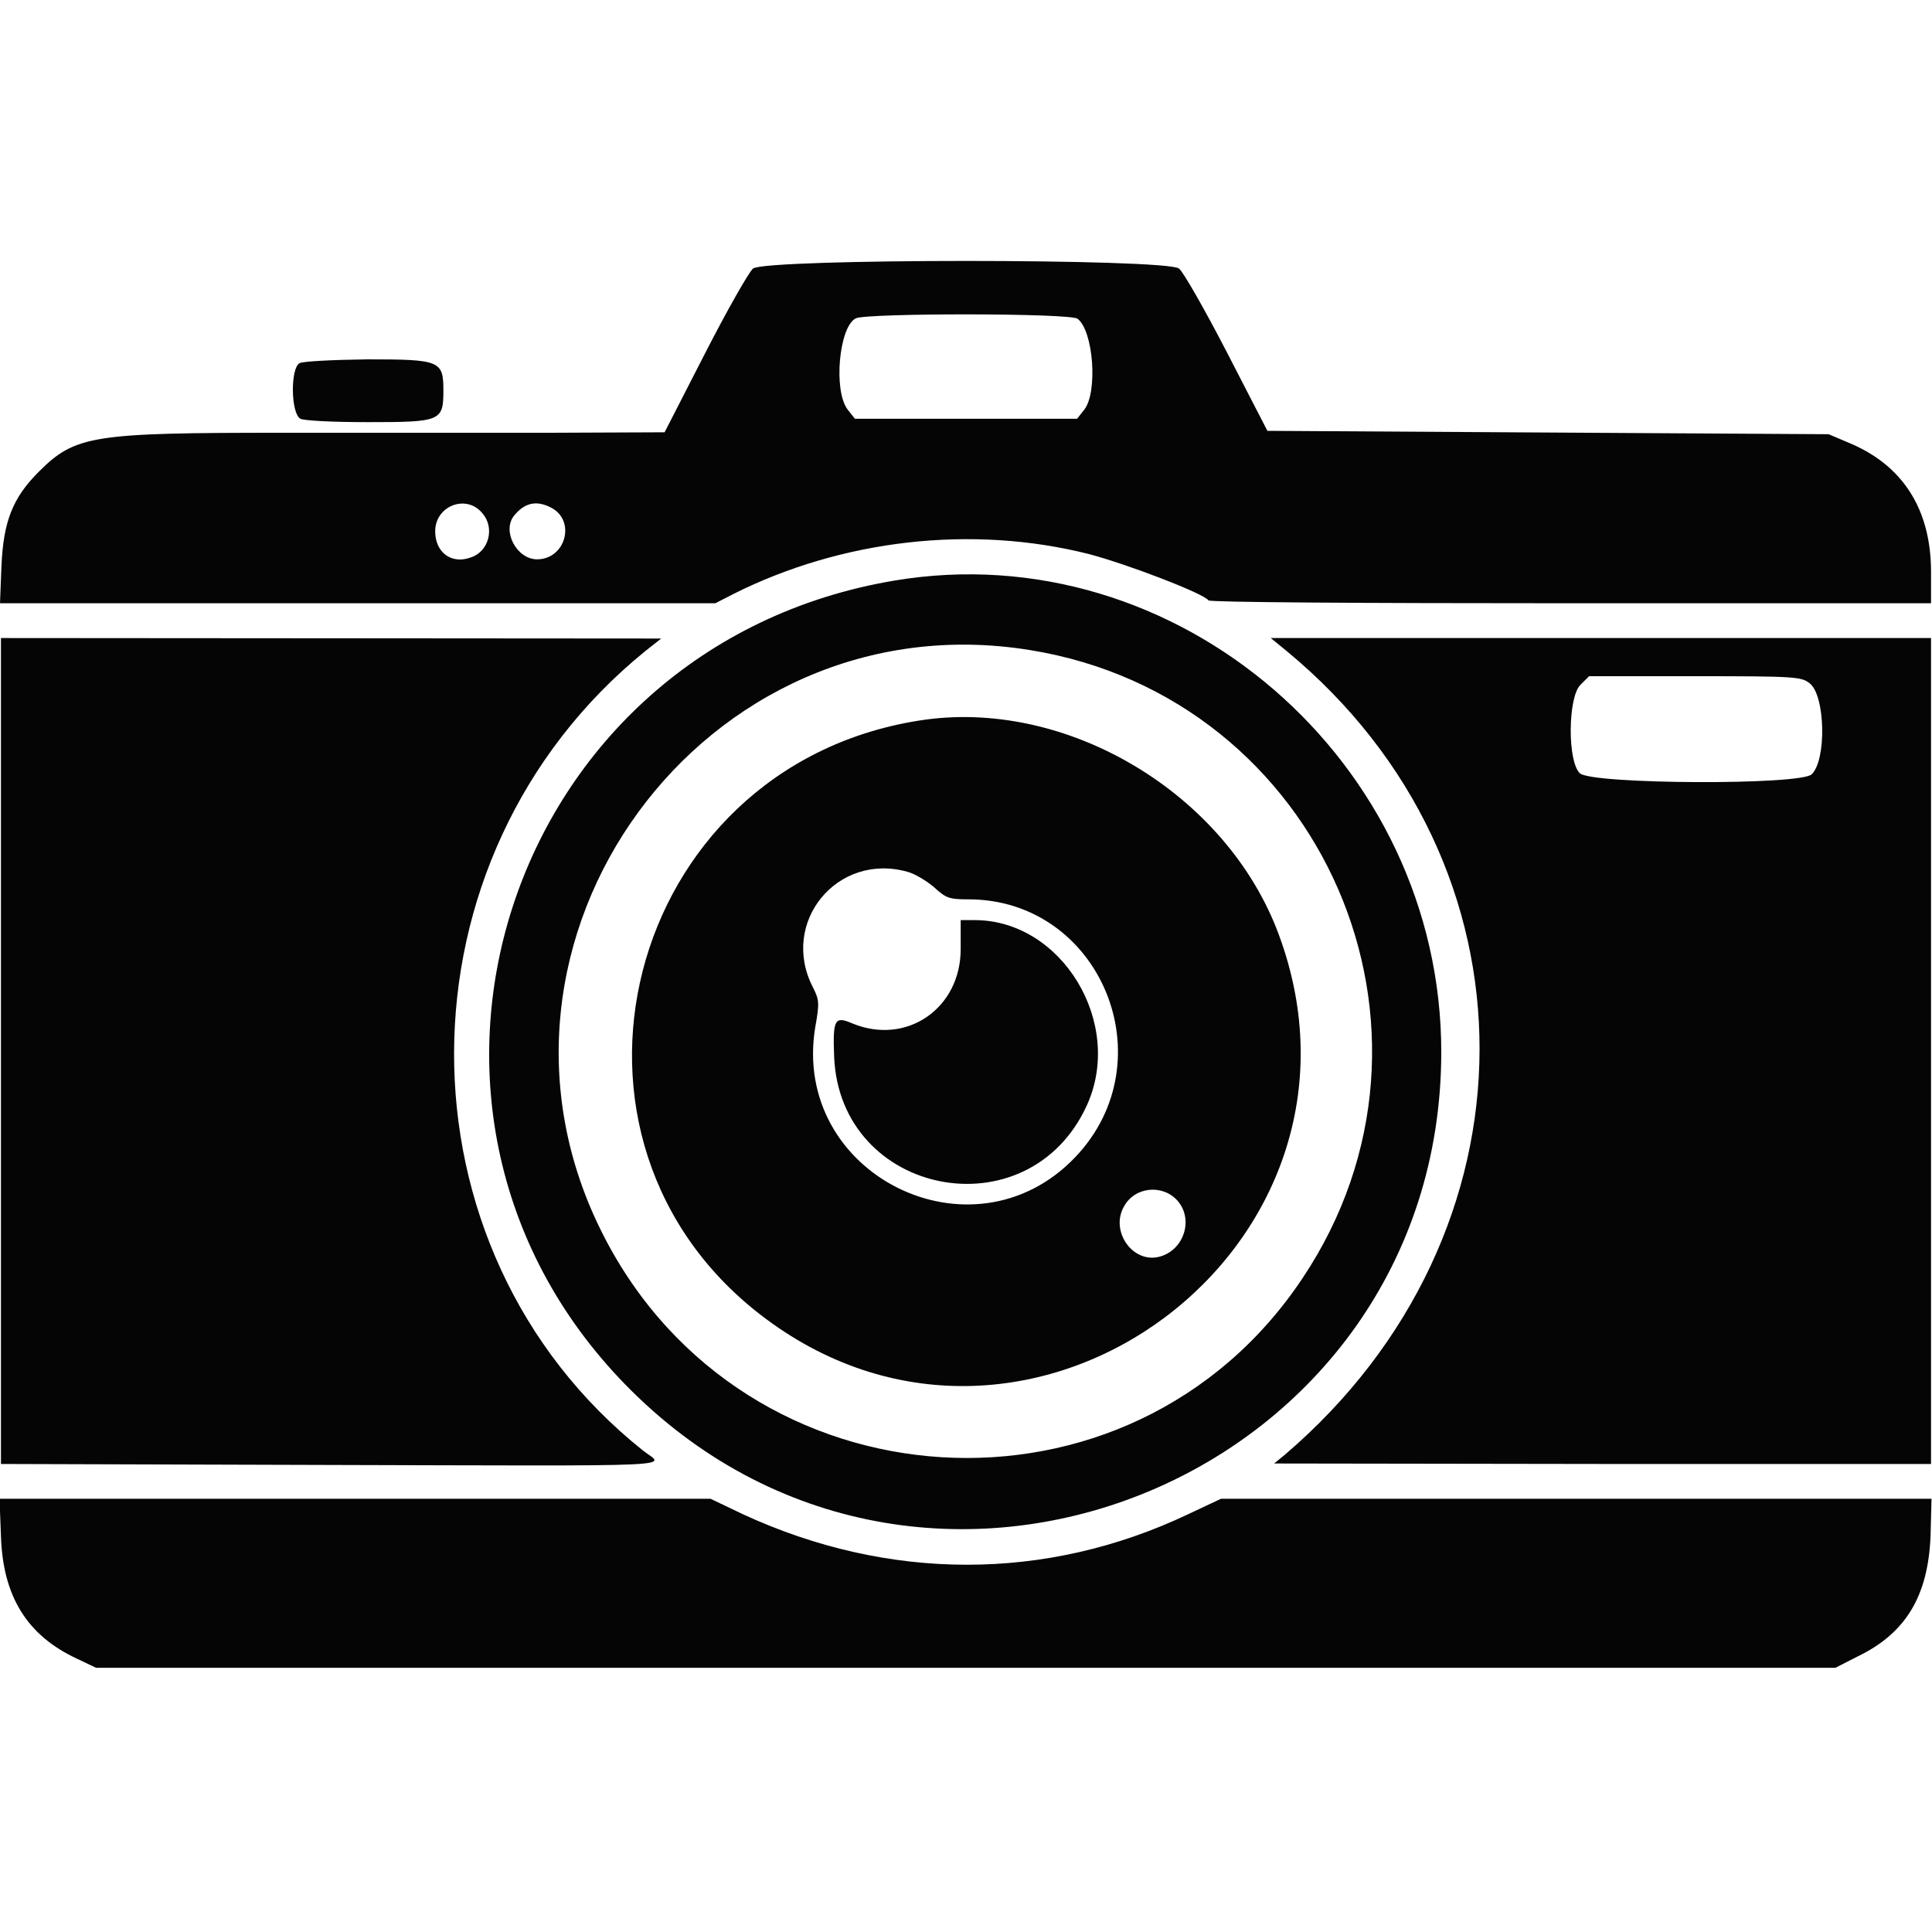
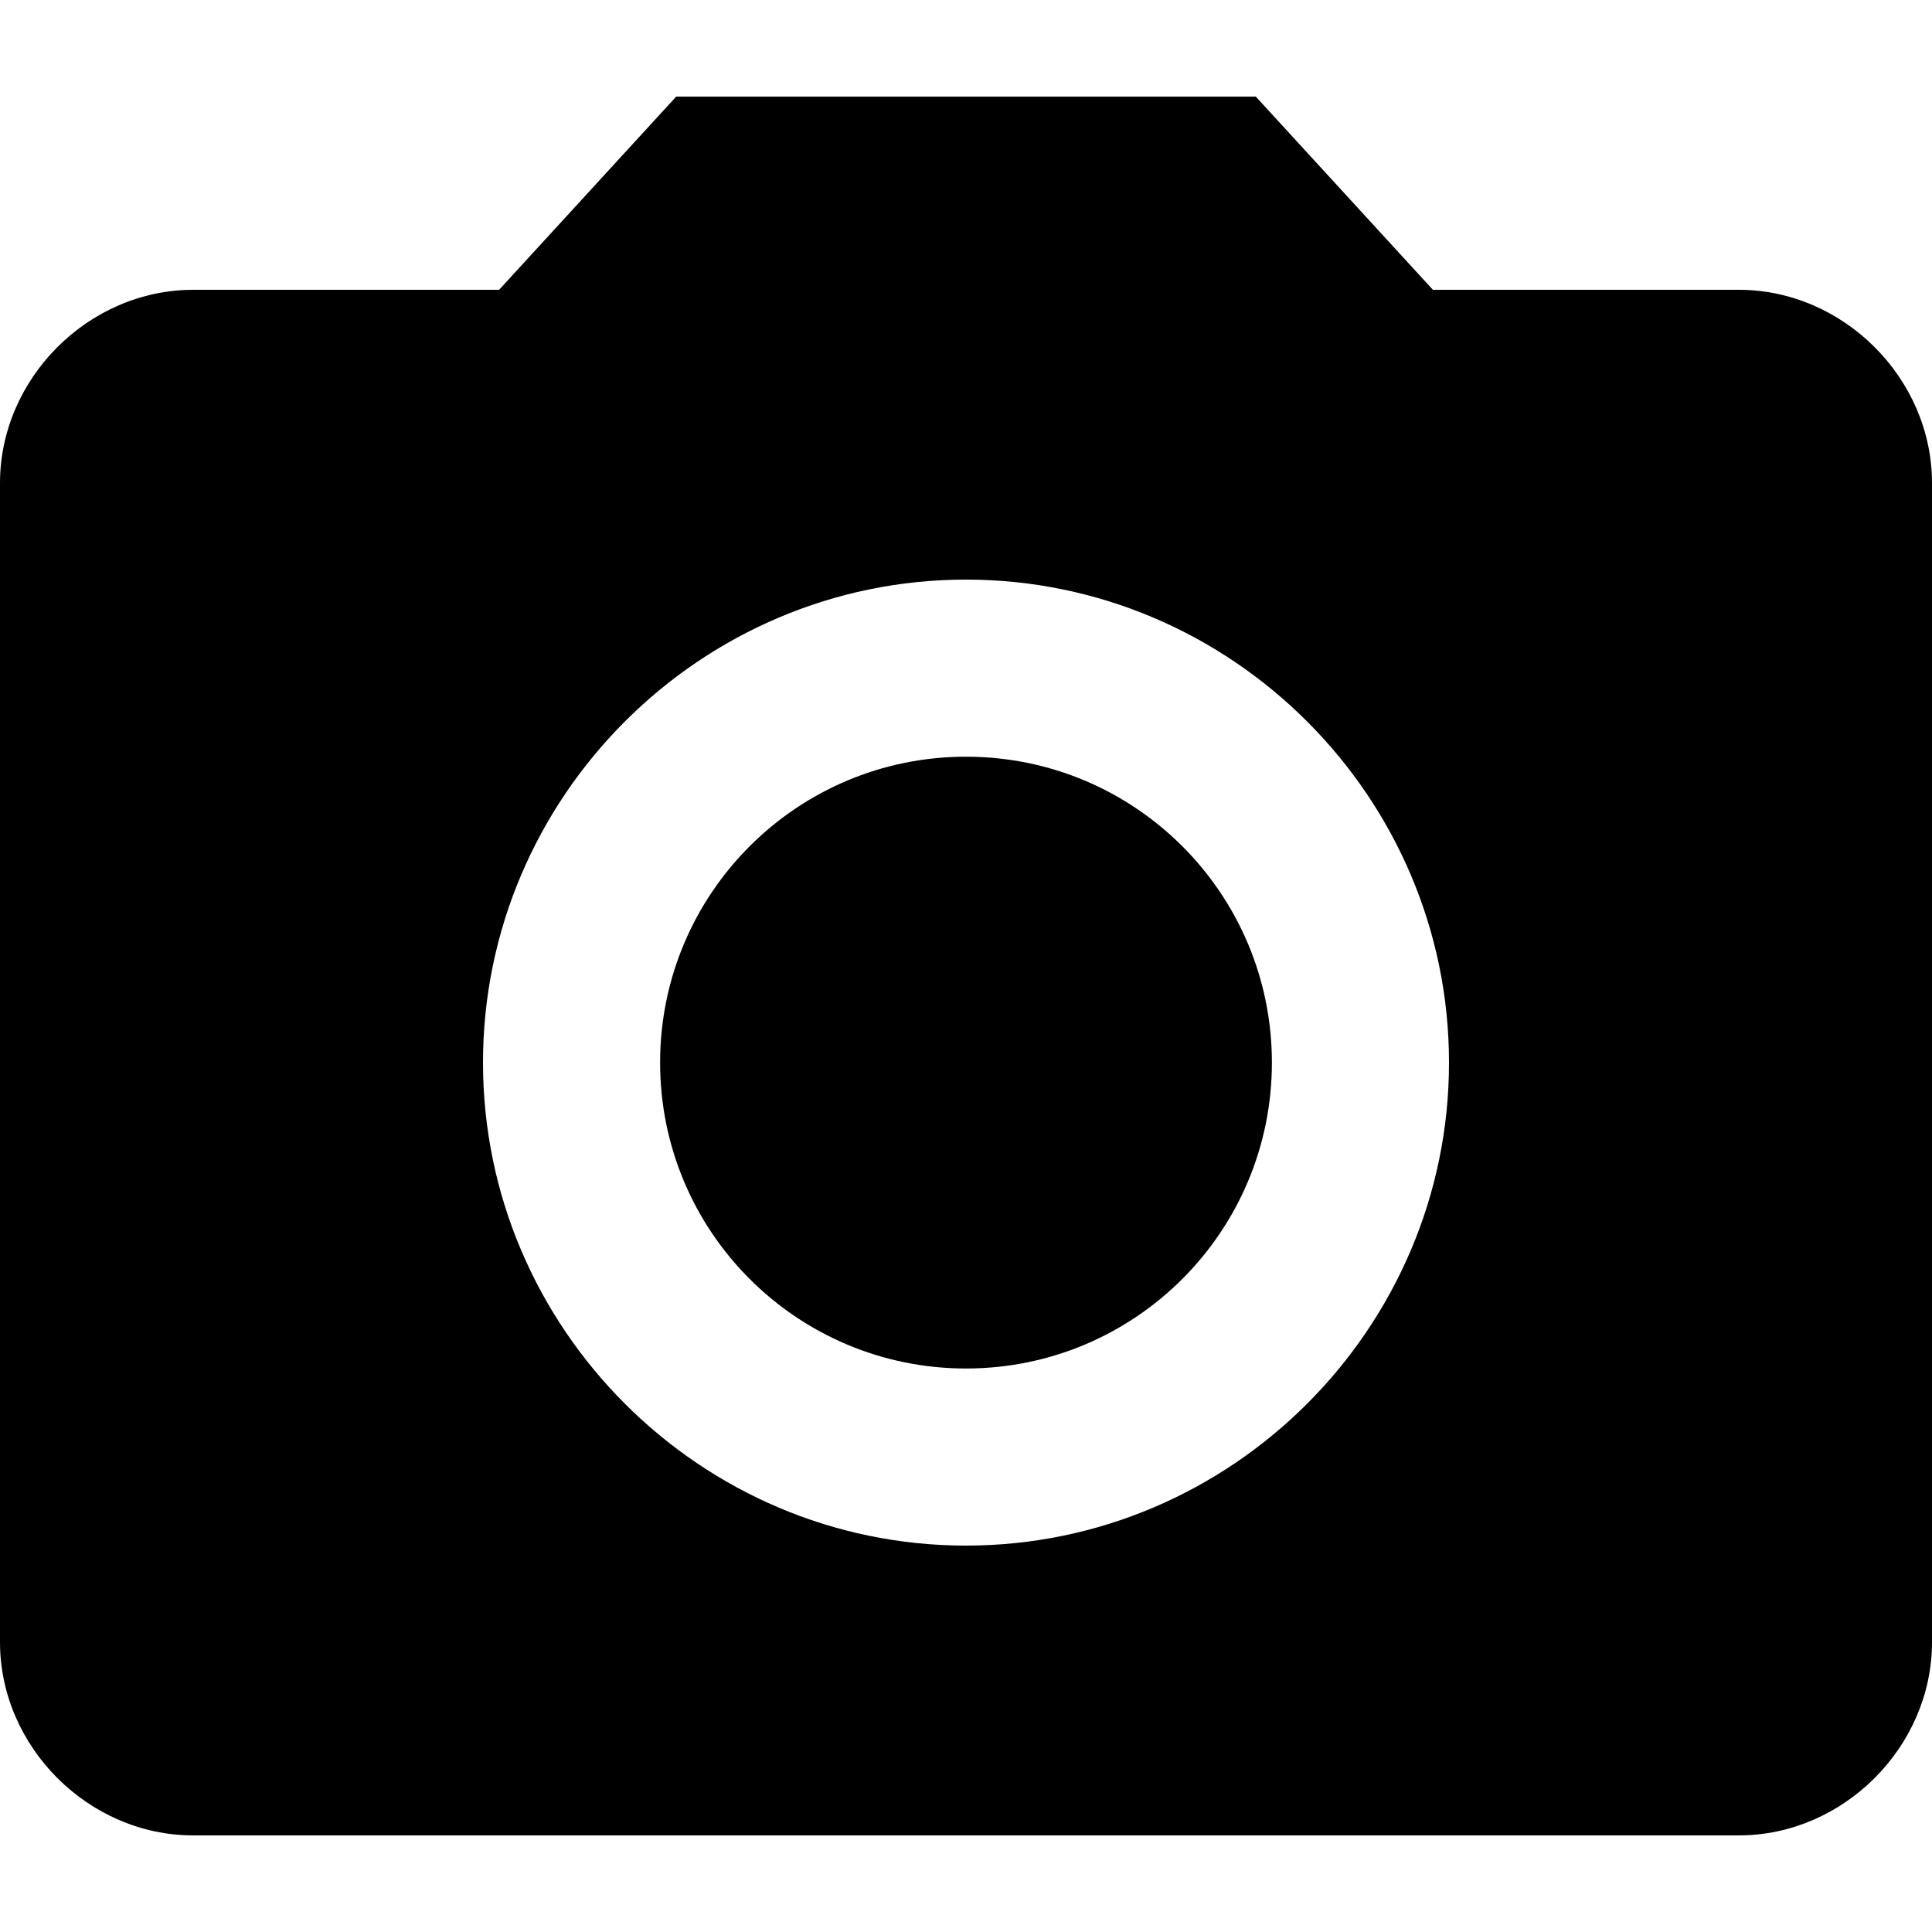
- <svg xmlns="http://www.w3.org/2000/svg" version="1.2" viewBox="0 0 400 400" width="24" height="24">
+ <svg xmlns="http://www.w3.org/2000/svg" version="1.2" viewBox="0 0 24 24" width="24" height="24">
  <style>
- 		.s0 { fill: #050505 } 
+ 		.s0 { fill: #000000 } 
	</style>
-   <path id="path0" fill-rule="evenodd" class="s0" d="m244.1 55.6c0.9 0.7 5.4 8.6 10 17.5l8.3 16.1 116.2 0.7 4 1.7c11.3 4.6 17.2 13.8 17.2 26.8v6.5h-74.6c-43.8 0-74.8-0.2-75-0.6-0.9-1.4-16.8-7.5-24.8-9.6-24.2-6.1-51.1-3-73.6 8.3l-3.7 1.9h-148.1l0.3-7.7c0.4-9.2 2.3-14.1 7.7-19.5 7.6-7.6 11.1-8.1 50.6-8.1 17.3 0 42.1 0 55.2 0l23.8-0.1 8.3-16.2c4.6-9 9.1-16.9 10-17.7 2.7-2.1 85.6-2.1 88.2 0zm-66.9 10.3c-3.5 1.7-4.7 15-1.7 18.9l1.5 1.9h46l1.5-1.9c2.8-3.6 1.9-16.3-1.4-18.8-1.4-1.2-43.6-1.2-45.9-0.1zm-101.1 8.5c15.1 0 15.7 0.3 15.7 6.5 0 6.3-0.6 6.5-15.6 6.5-7.3 0-13.2-0.3-14-0.7-2-1.1-2.1-10.4-0.2-11.5 0.7-0.4 6.7-0.7 14.1-0.8zm14 35.6c0 4.4 3.4 6.9 7.4 5.4 3.7-1.2 5-6.1 2.4-9.1-3.3-4.1-9.8-1.6-9.8 3.7zm16.3-3.2c-2.5 3.2 0.6 9 4.8 9 5.9 0 8.1-8 2.9-10.7-3.1-1.6-5.5-1-7.7 1.7zm192 111.2c-0.2 87.4-105.6 131.4-167.6 70-57.7-57.1-26.2-154.3 54.4-167.8 58.5-9.8 113.3 37.5 113.2 97.8zm-298.2-85.9l136.7 0.1-3.3 2.6c-52.6 42.7-52.8 123.8-0.5 165.5 4.4 3.5 11.2 3.2-66.4 3l-66.5-0.2zm262.9 0h136.7v171h-68l-68-0.1 2.2-1.8c53.6-45.8 53.8-122.3 0.4-166.4zm-138.2 123.6c29.2 57.4 109.3 62.3 144.8 8.9 34.2-51.2 4.2-120.2-56.4-130-67.5-11-119.5 60.2-88.4 121.1zm226.1-115.7h-22l-1.8 1.8c-2.6 2.6-2.7 15.9-0.1 18.3 2.5 2.3 45.8 2.5 48 0.2 3.1-3 2.8-16.3-0.4-18.8-1.7-1.4-3-1.5-23.7-1.5zm-86.2 53.6c23.7 64.3-51.4 120.4-106.3 79.4-49.1-36.6-29.3-114.1 31.7-123.8 30.4-4.9 63.8 15 74.6 44.4zm-96.5 10.8c1.3 2.6 1.4 3.2 0.5 8.2-5.1 30.5 32.5 49.3 53.8 27 19.1-20 5.3-53.4-22.1-53.4-3.9 0-4.6-0.2-7.1-2.5-1.5-1.3-4-2.8-5.5-3.2-14.6-4.1-26.5 10.5-19.6 23.9zm30.6-13.9h2.9c18.1 0 31 21.4 23.2 38.4-12.1 26.4-51.1 18.8-52.3-10.1-0.3-7.8 0.1-8.5 3.8-6.9 11.2 4.6 22.4-3.1 22.4-15.4zm33.8 59.3c-2.9 5.1 1.8 11.8 7.3 10.4 5.1-1.3 7.2-7.7 3.8-11.6-3.1-3.5-8.9-2.9-11.1 1.2zm-232.8 60.5h147.2l6.7 3.2c30.1 13.9 62.7 14 92.2 0l6.8-3.2h147.1l-0.2 7.7c-0.5 12.4-5.1 20.1-15 24.9l-4.7 2.4h-360.1l-4-1.9c-10.3-4.8-15.3-12.9-15.7-25.3z" />
+   <path class="s0" d="m12 17c-2.1 0-3.8-1.7-3.8-3.8 0-2.1 1.7-3.8 3.8-3.8 2.1 0 3.8 1.7 3.8 3.8 0 2.1-1.7 3.8-3.8 3.8z" />
+   <path fill-rule="evenodd" class="s0" d="m15.6 1.2l2.2 2.4h3.8c1.3 0 2.4 1.1 2.4 2.4v14.4c0 1.3-1.1 2.4-2.4 2.4h-19.2c-1.3 0-2.4-1.1-2.4-2.4v-14.4c0-1.3 1.1-2.4 2.4-2.4h3.8l2.2-2.4zm2.4 12c0-3.3-2.7-6-6-6-3.3 0-6 2.7-6 6 0 3.3 2.7 6 6 6 3.3 0 6-2.7 6-6z" />
</svg>
